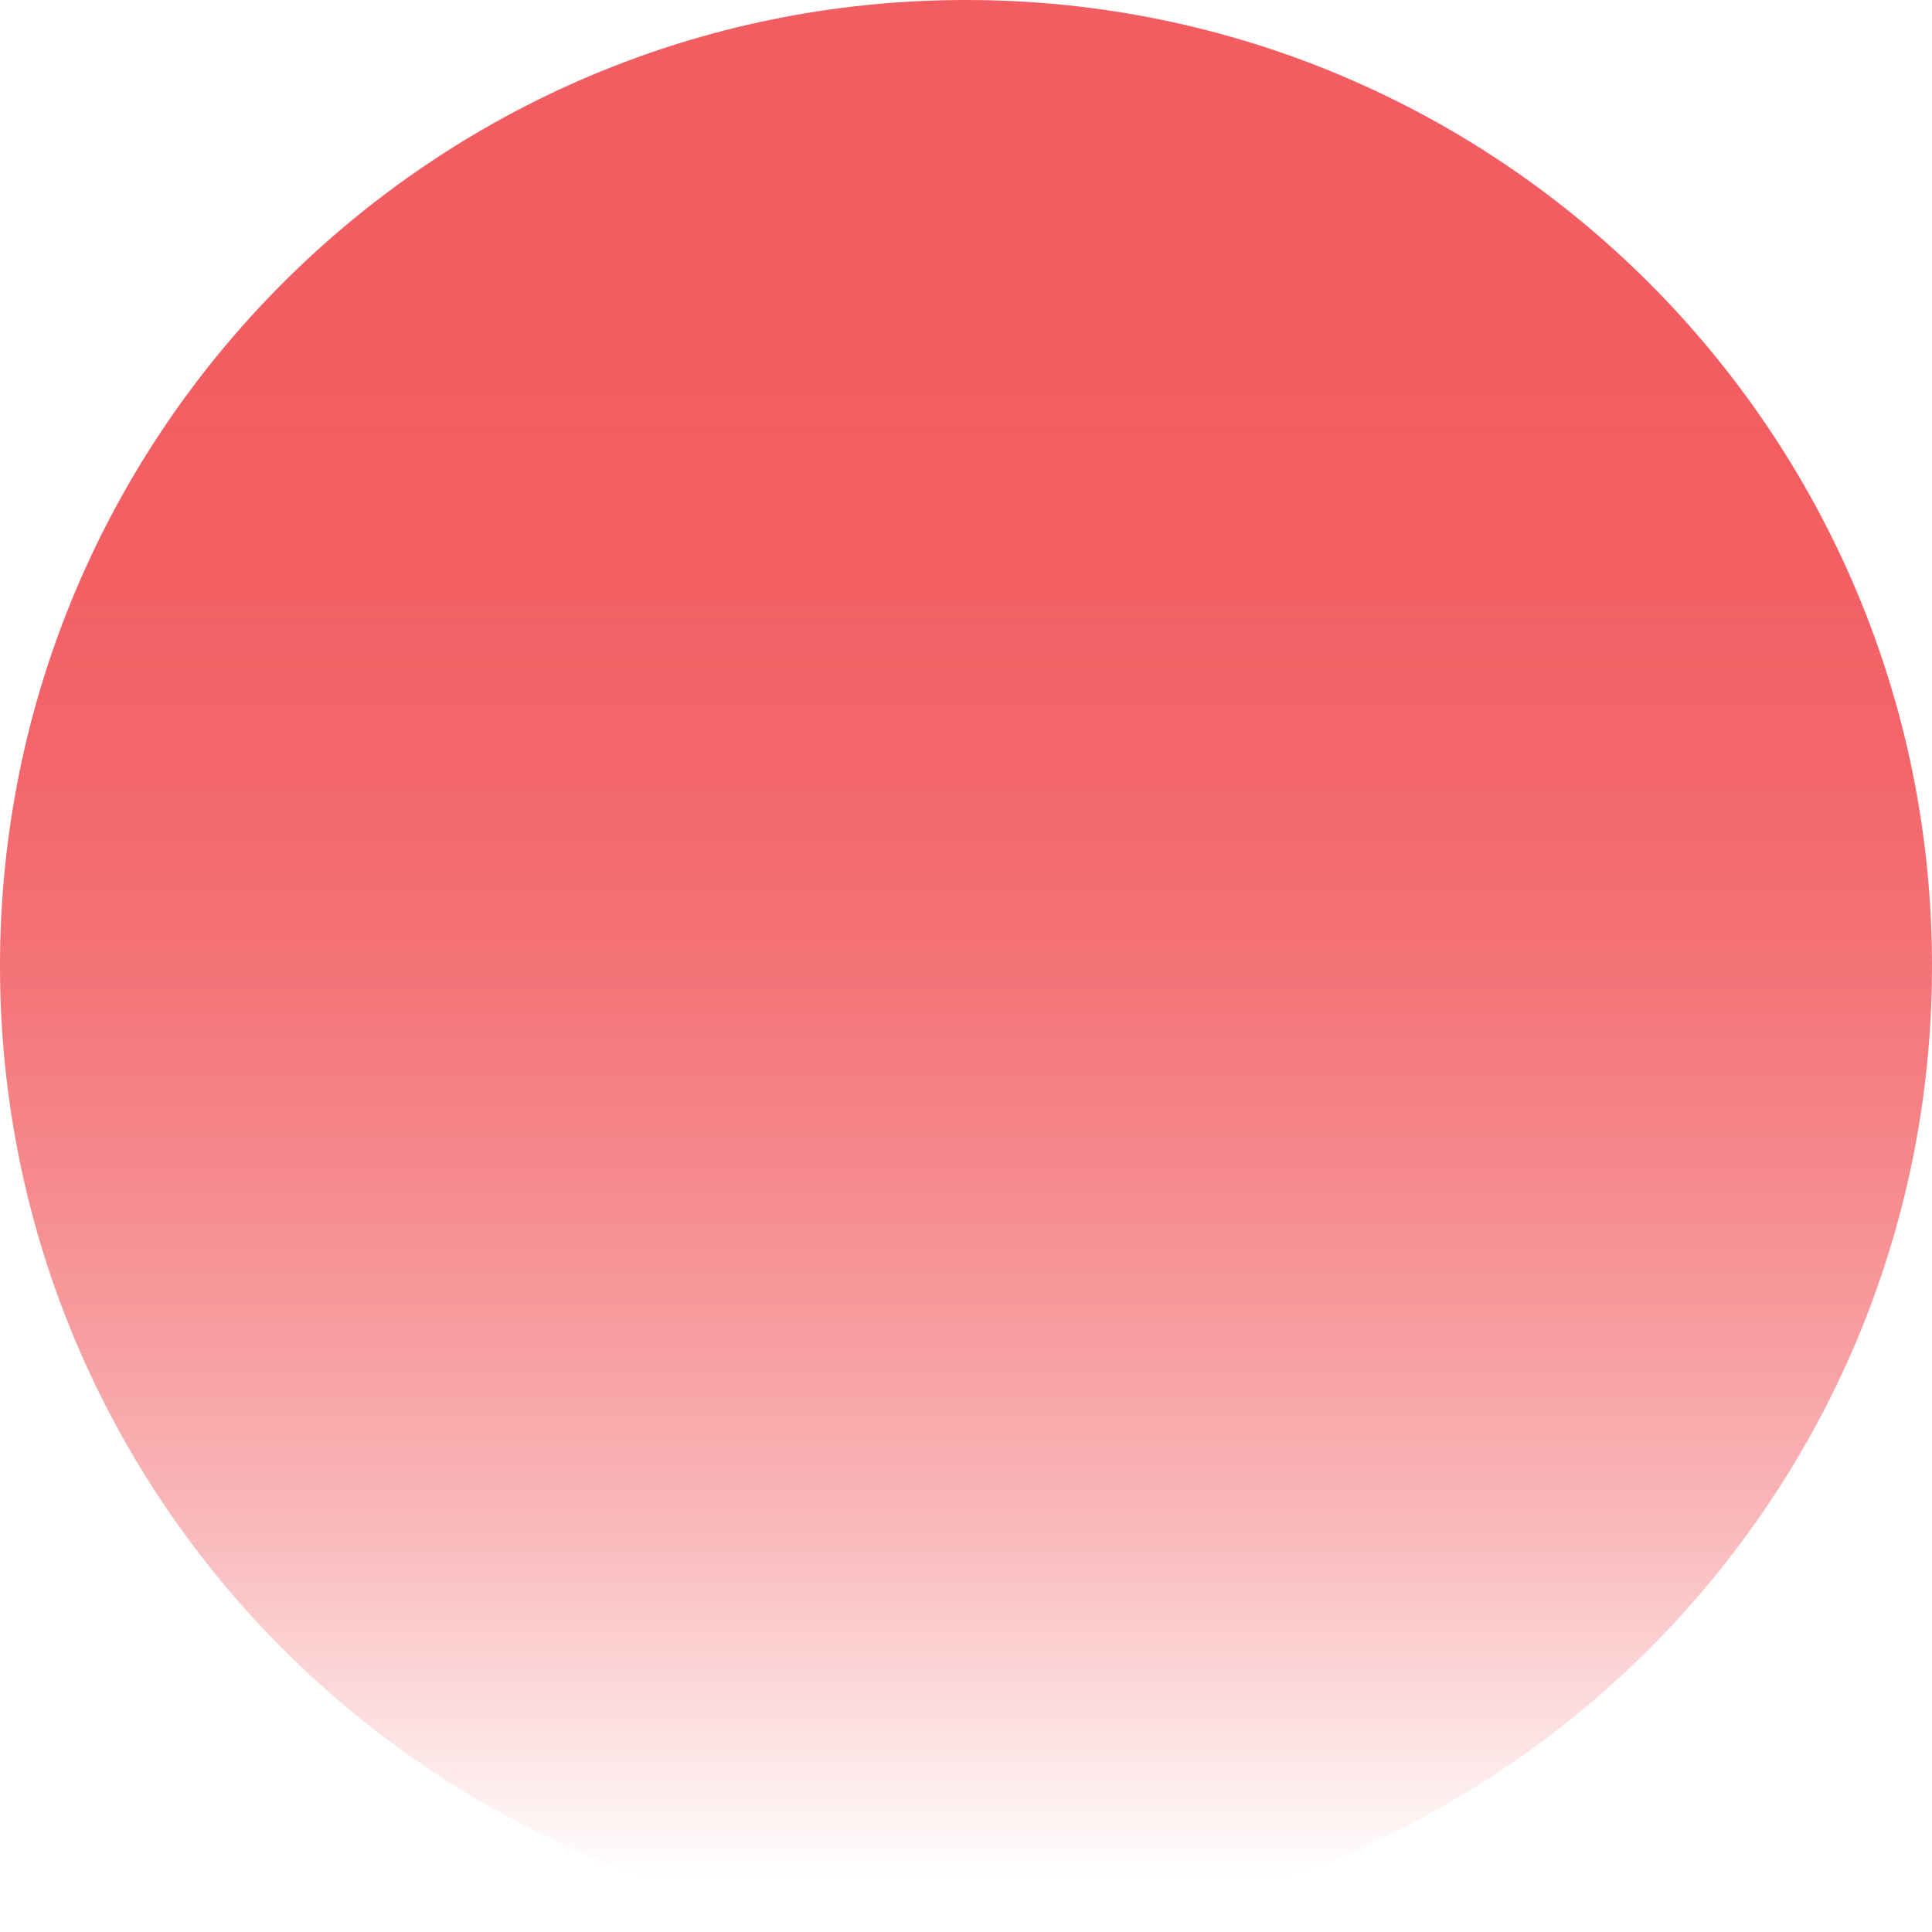
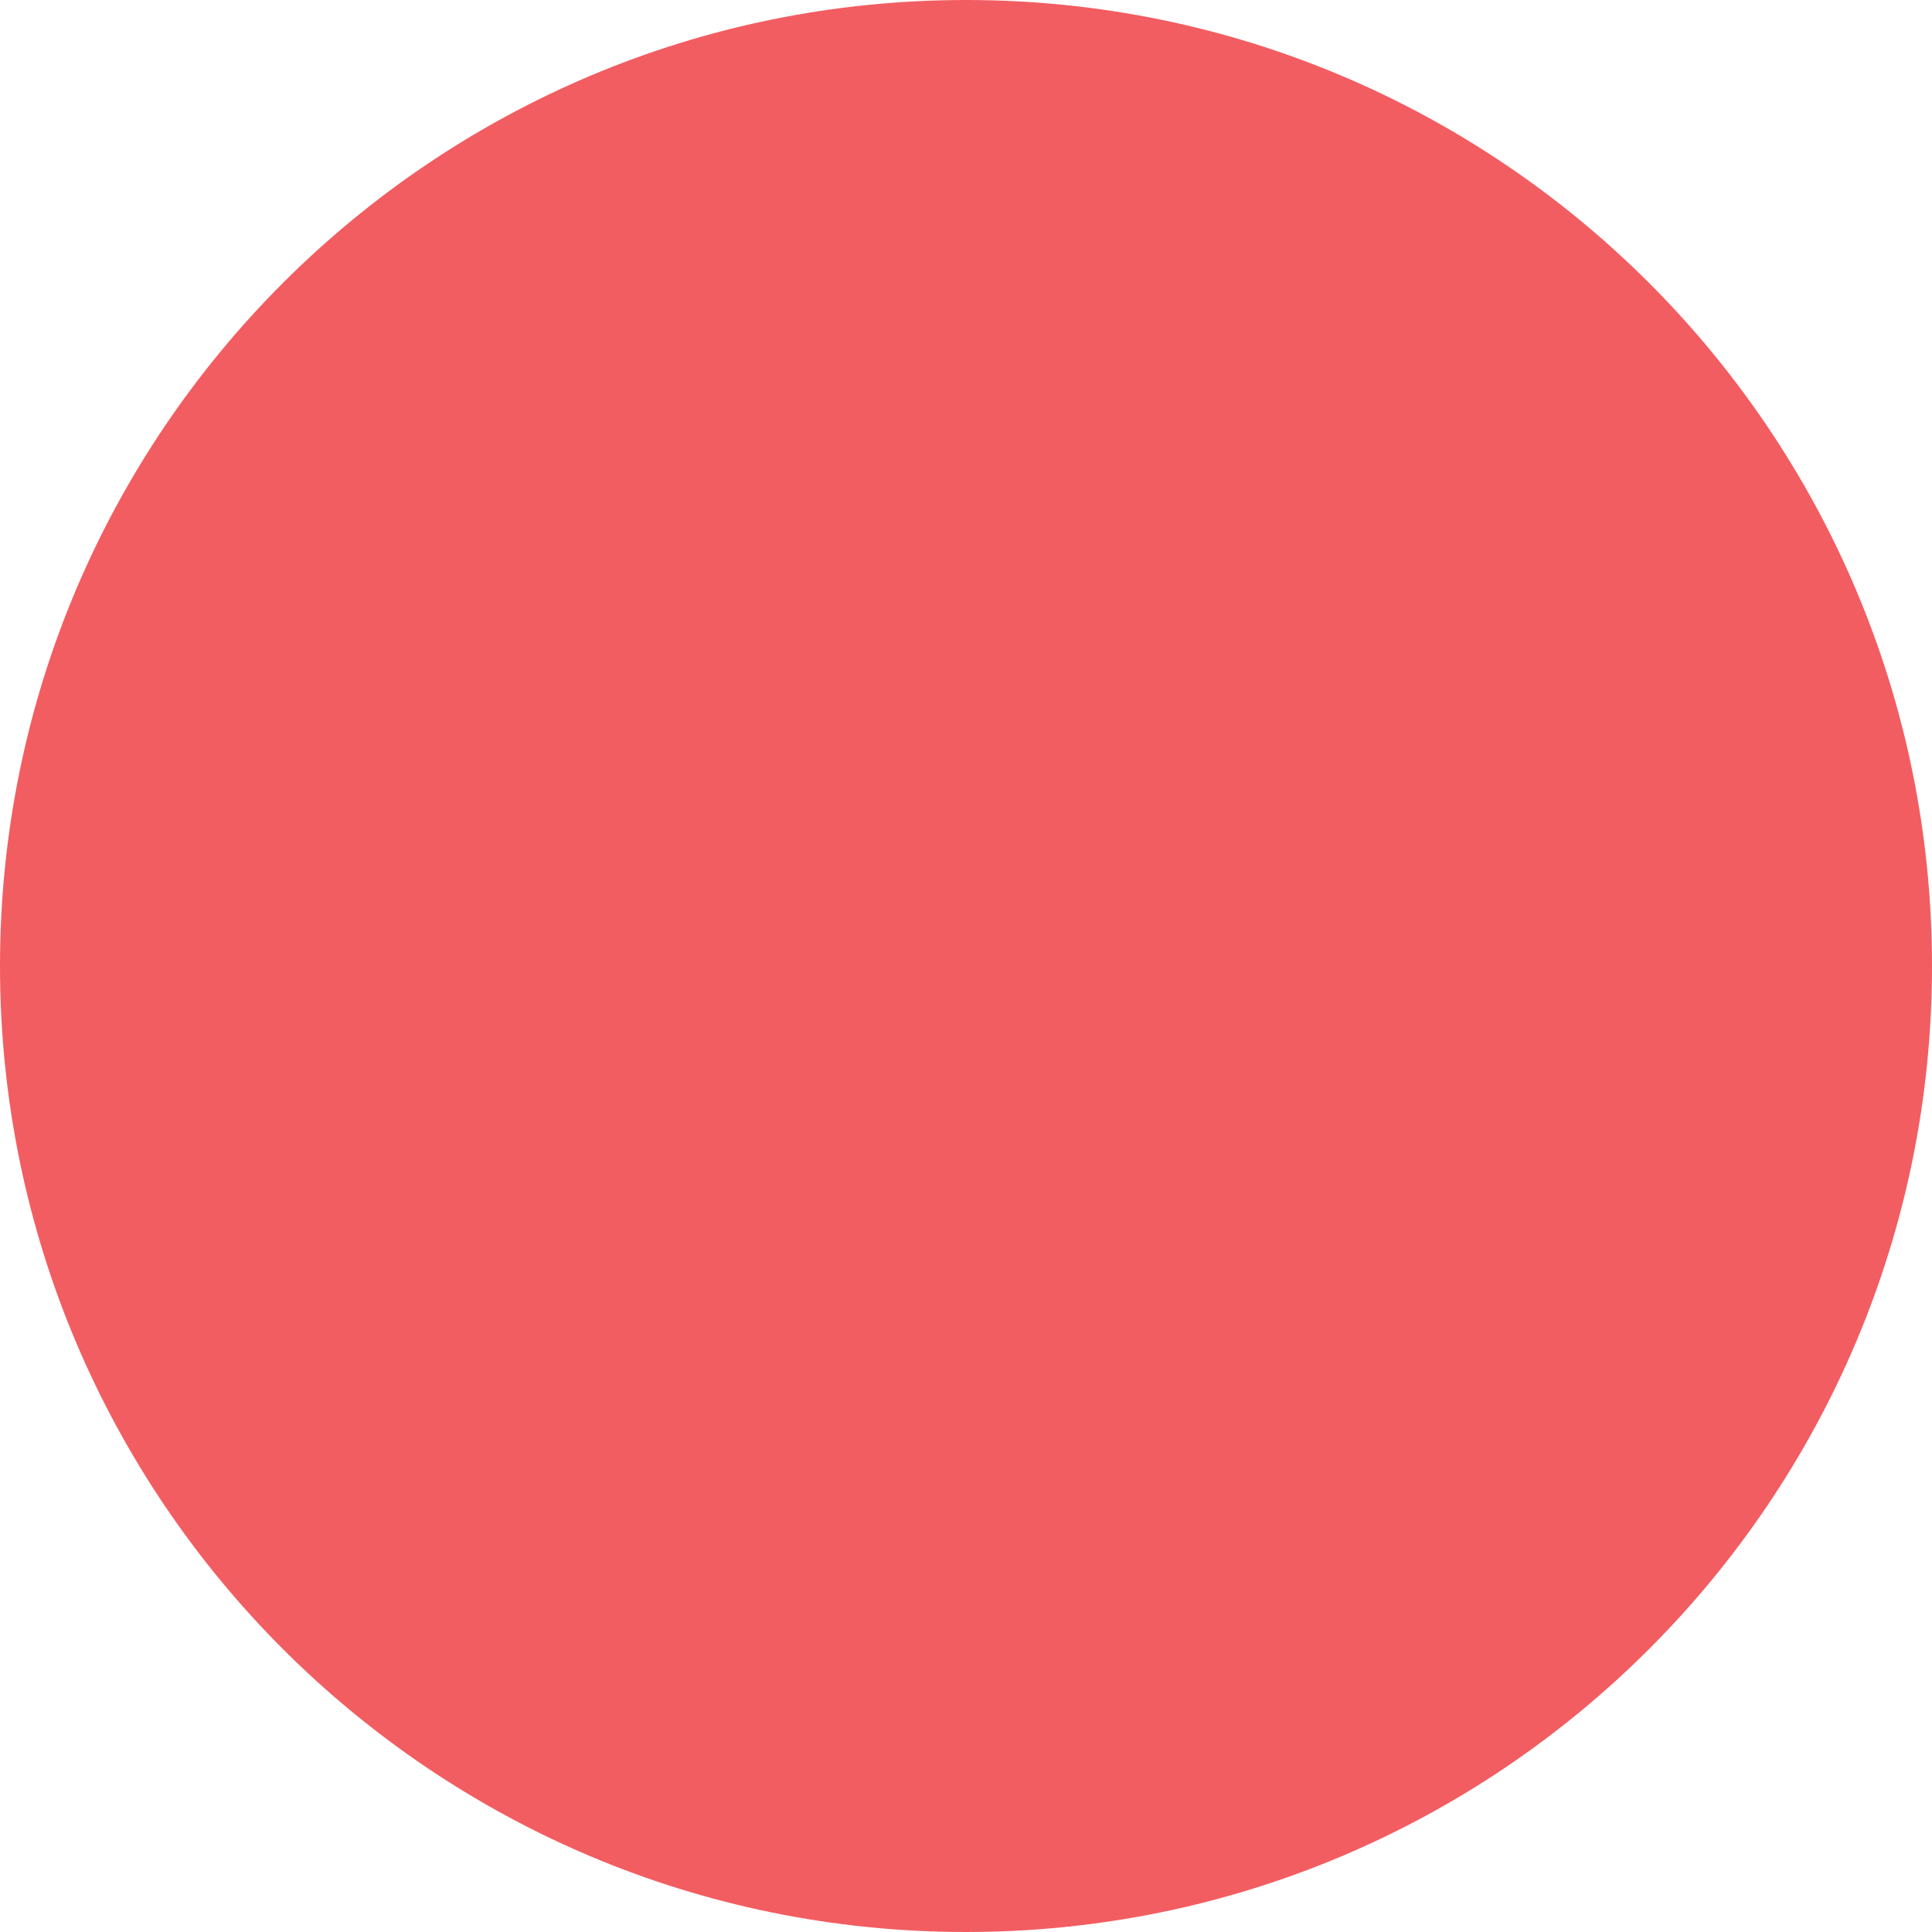
<svg xmlns="http://www.w3.org/2000/svg" viewBox="0 0 1000 1000">
  <defs>
-     <linearGradient id="a" x1="500" y1="1192.26" x2="500" y2="192.26" gradientUnits="userSpaceOnUse">
-       <stop offset="0.22" stop-color="#f25d61" stop-opacity="0" />
-       <stop offset="0.31" stop-color="#f25d61" stop-opacity="0.22" />
-       <stop offset="0.4" stop-color="#f25d61" stop-opacity="0.43" />
-       <stop offset="0.5" stop-color="#f25d61" stop-opacity="0.6" />
-       <stop offset="0.6" stop-color="#f25d61" stop-opacity="0.75" />
-       <stop offset="0.69" stop-color="#f25d61" stop-opacity="0.86" />
-       <stop offset="0.79" stop-color="#f25d61" stop-opacity="0.94" />
-       <stop offset="0.89" stop-color="#f25d61" stop-opacity="0.98" />
+     <linearGradient id="a" x1="500" y1="1000" x2="500" gradientUnits="userSpaceOnUse">
+       <stop offset="0.22" stop-color="#f25d61" />
+       <stop offset="0.25" stop-color="#f25d61" />
      <stop offset="1" stop-color="#f25d61" />
    </linearGradient>
  </defs>
  <circle cx="500" cy="500" r="500" style="fill:url(#a)" />
</svg>
